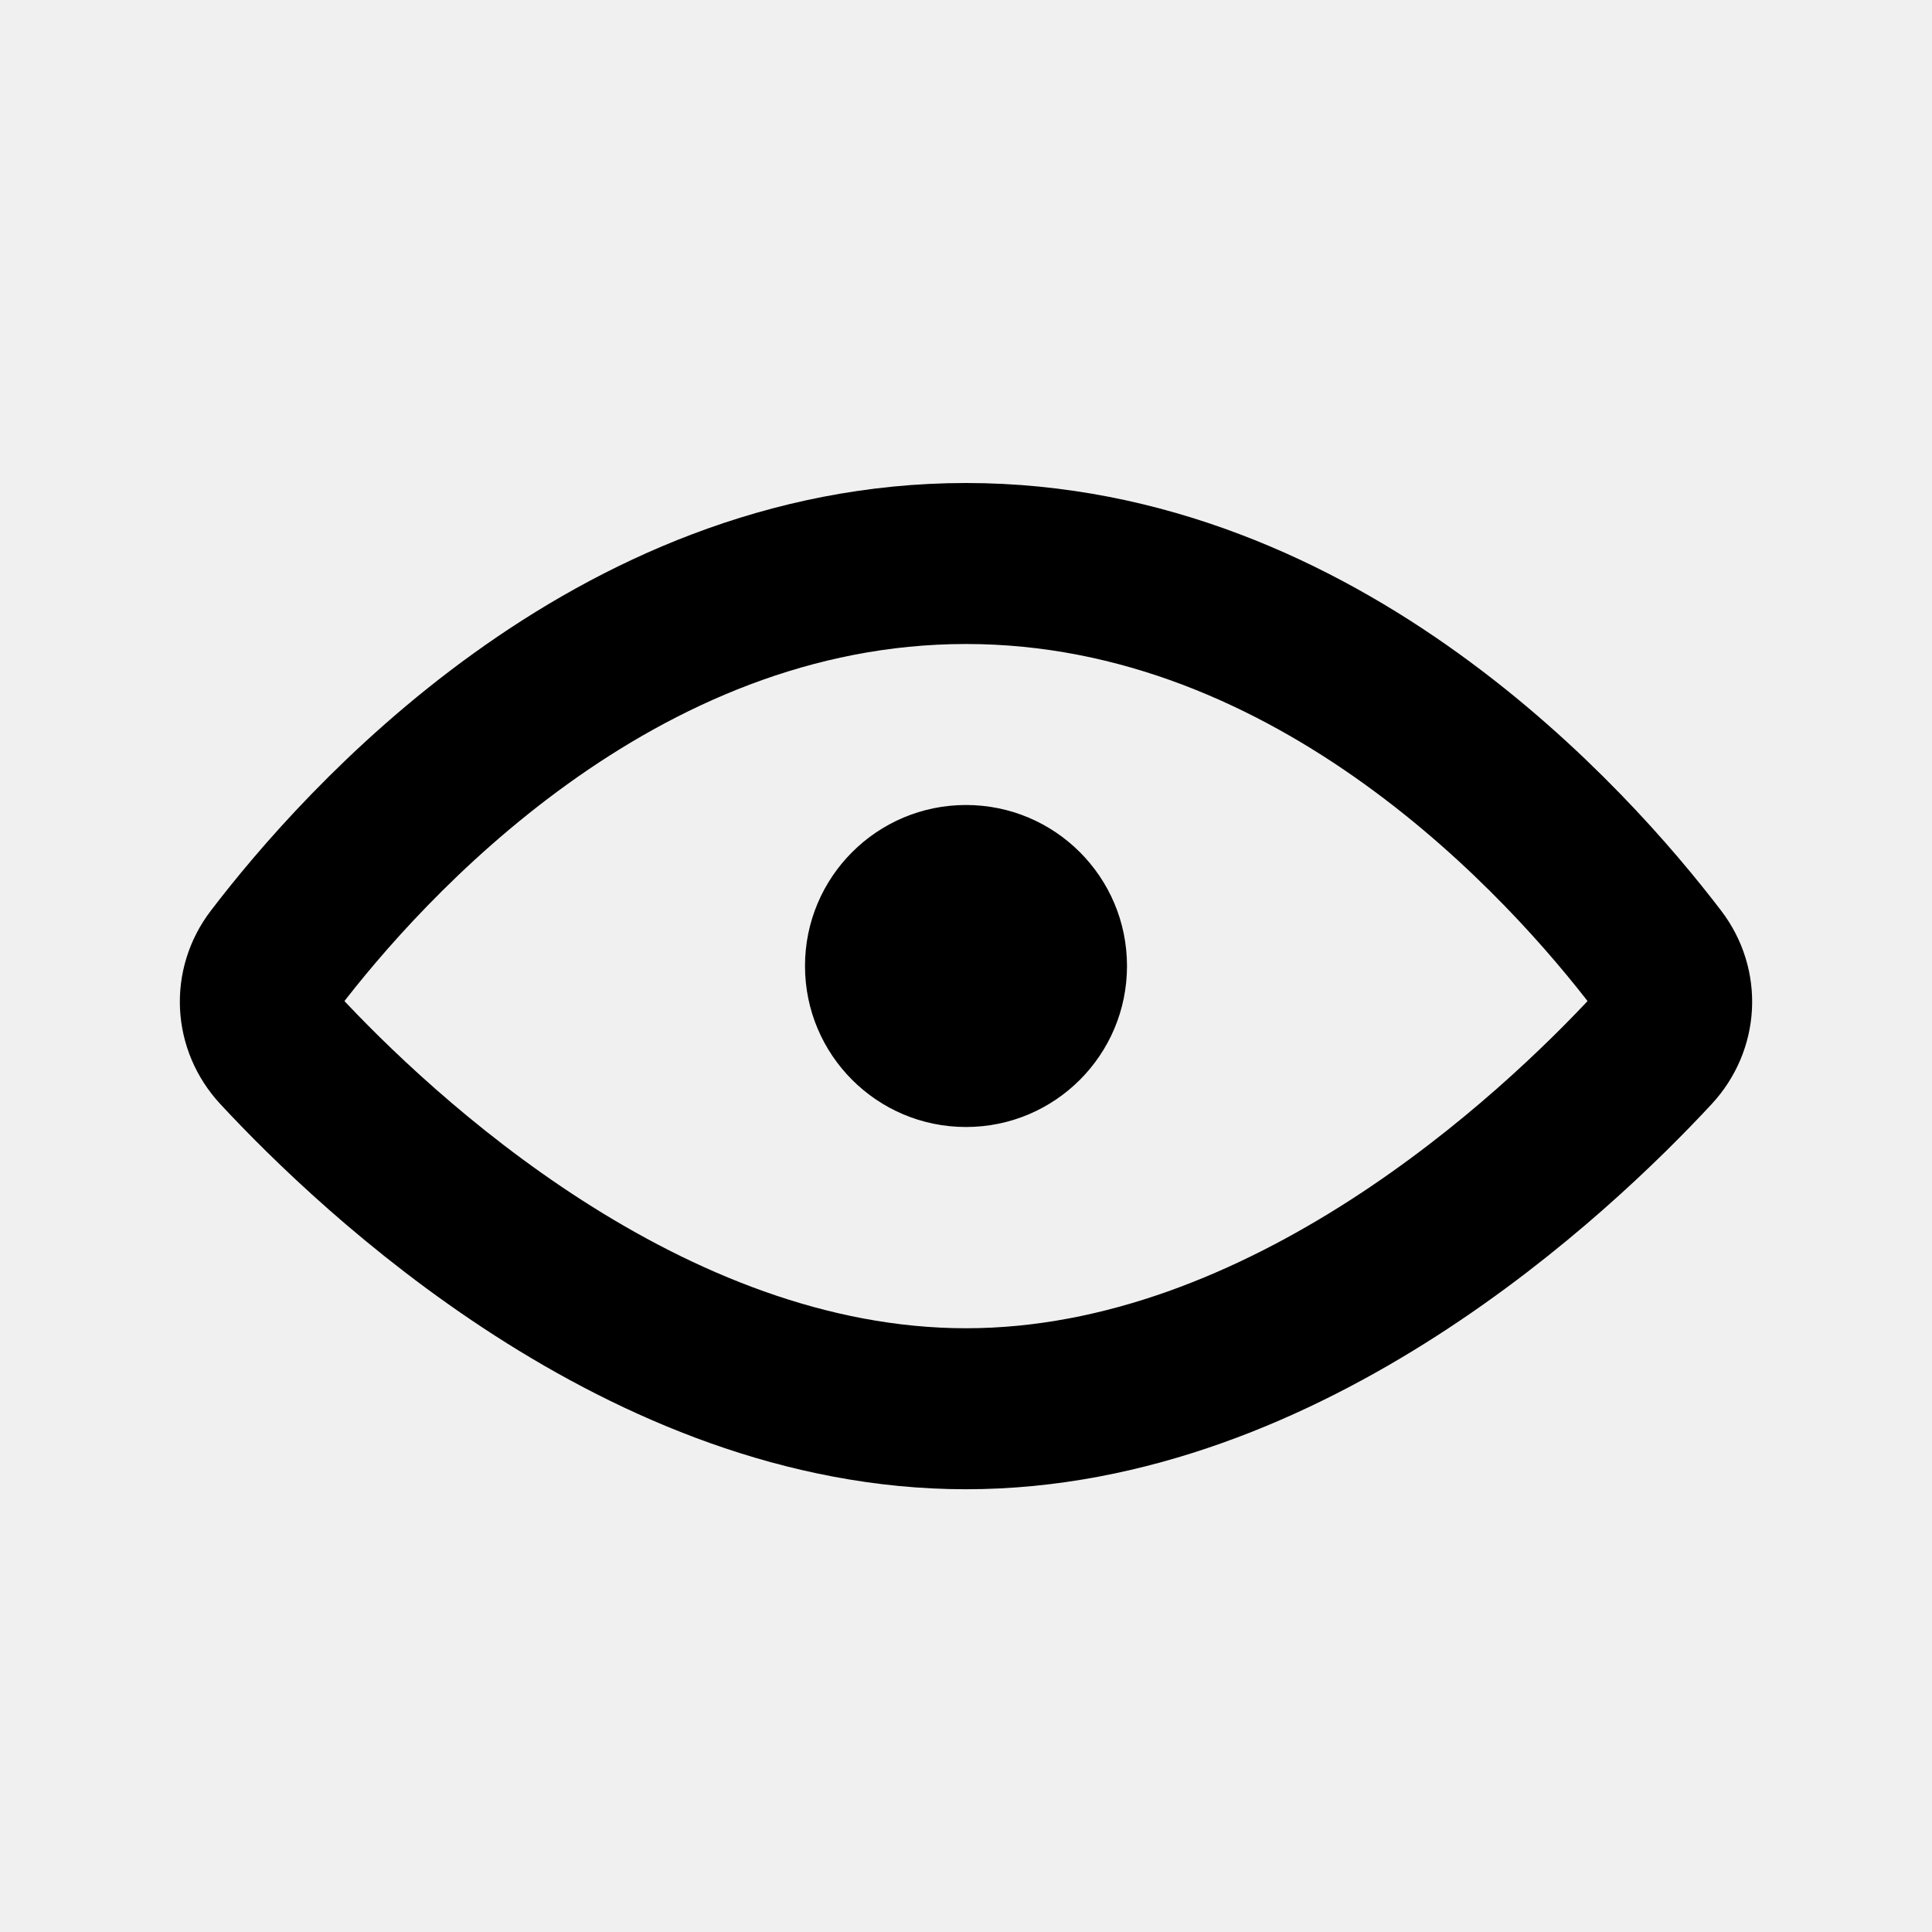
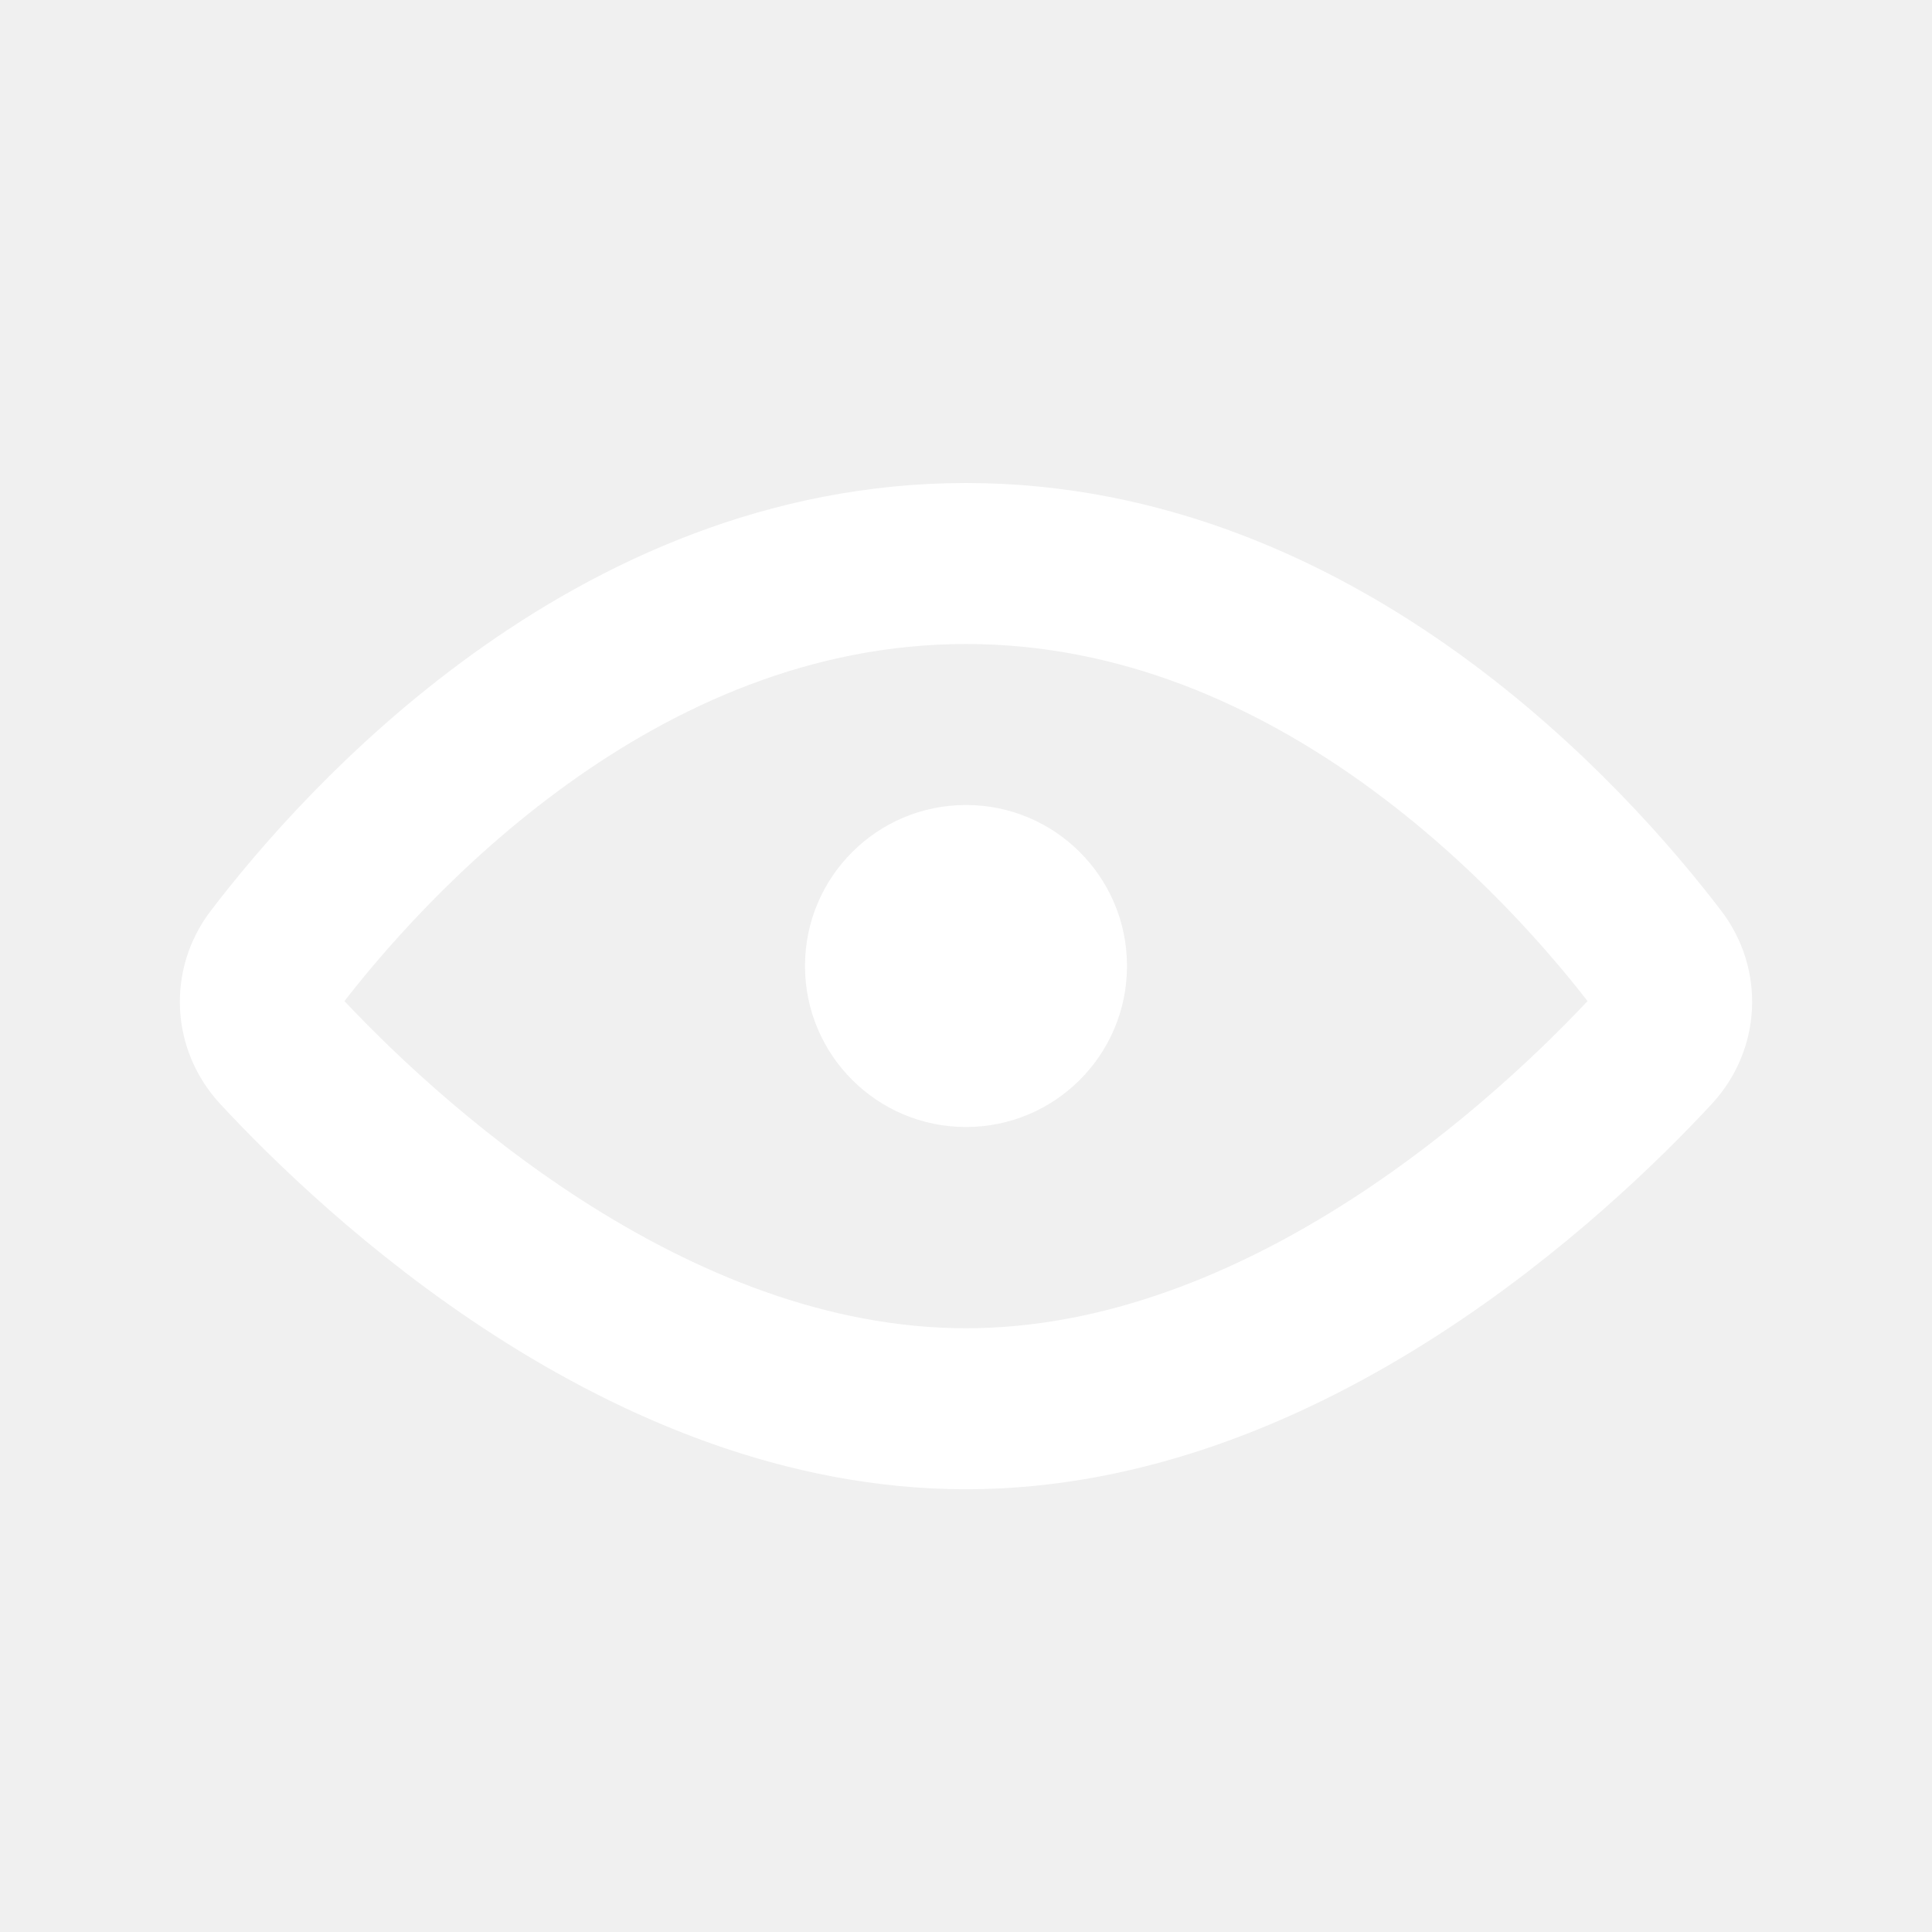
- <svg xmlns="http://www.w3.org/2000/svg" width="800px" height="800px" viewBox="0 0 24 24" fill="none">
-   <path d="M12 7C7.607 7 4.491 10.508 3.413 11.921C3.154 12.261 3.179 12.721 3.47 13.035C4.666 14.324 8.015 17.5 12 17.5C15.985 17.5 19.334 14.324 20.53 13.035C20.821 12.721 20.846 12.261 20.587 11.921C19.509 10.508 16.393 7 12 7Z" stroke="#000000" stroke-width="2" />
-   <path d="M14 12C14 13.105 13.105 14 12 14C10.895 14 10 13.105 10 12C10 10.895 10.895 10 12 10C13.105 10 14 10.895 14 12Z" fill="#000000" />
+ <svg xmlns="http://www.w3.org/2000/svg" width="800px" height="800px" viewBox="0 0 24 24" fill="none" version="1.1" id="svg2">
+   <defs id="defs2" />
+   <path d="M12 7C7.607 7 4.491 10.508 3.413 11.921C3.154 12.261 3.179 12.721 3.47 13.035C4.666 14.324 8.015 17.5 12 17.5C15.985 17.5 19.334 14.324 20.53 13.035C20.821 12.721 20.846 12.261 20.587 11.921C19.509 10.508 16.393 7 12 7Z" stroke="#000000" stroke-width="2" id="path1" style="stroke:#ffffff;stroke-opacity:1" />
+   <path d="M14 12C14 13.105 13.105 14 12 14C10.895 14 10 13.105 10 12C10 10.895 10.895 10 12 10C13.105 10 14 10.895 14 12Z" fill="#000000" id="path2" style="fill:#ffffff;fill-opacity:1" />
</svg>
